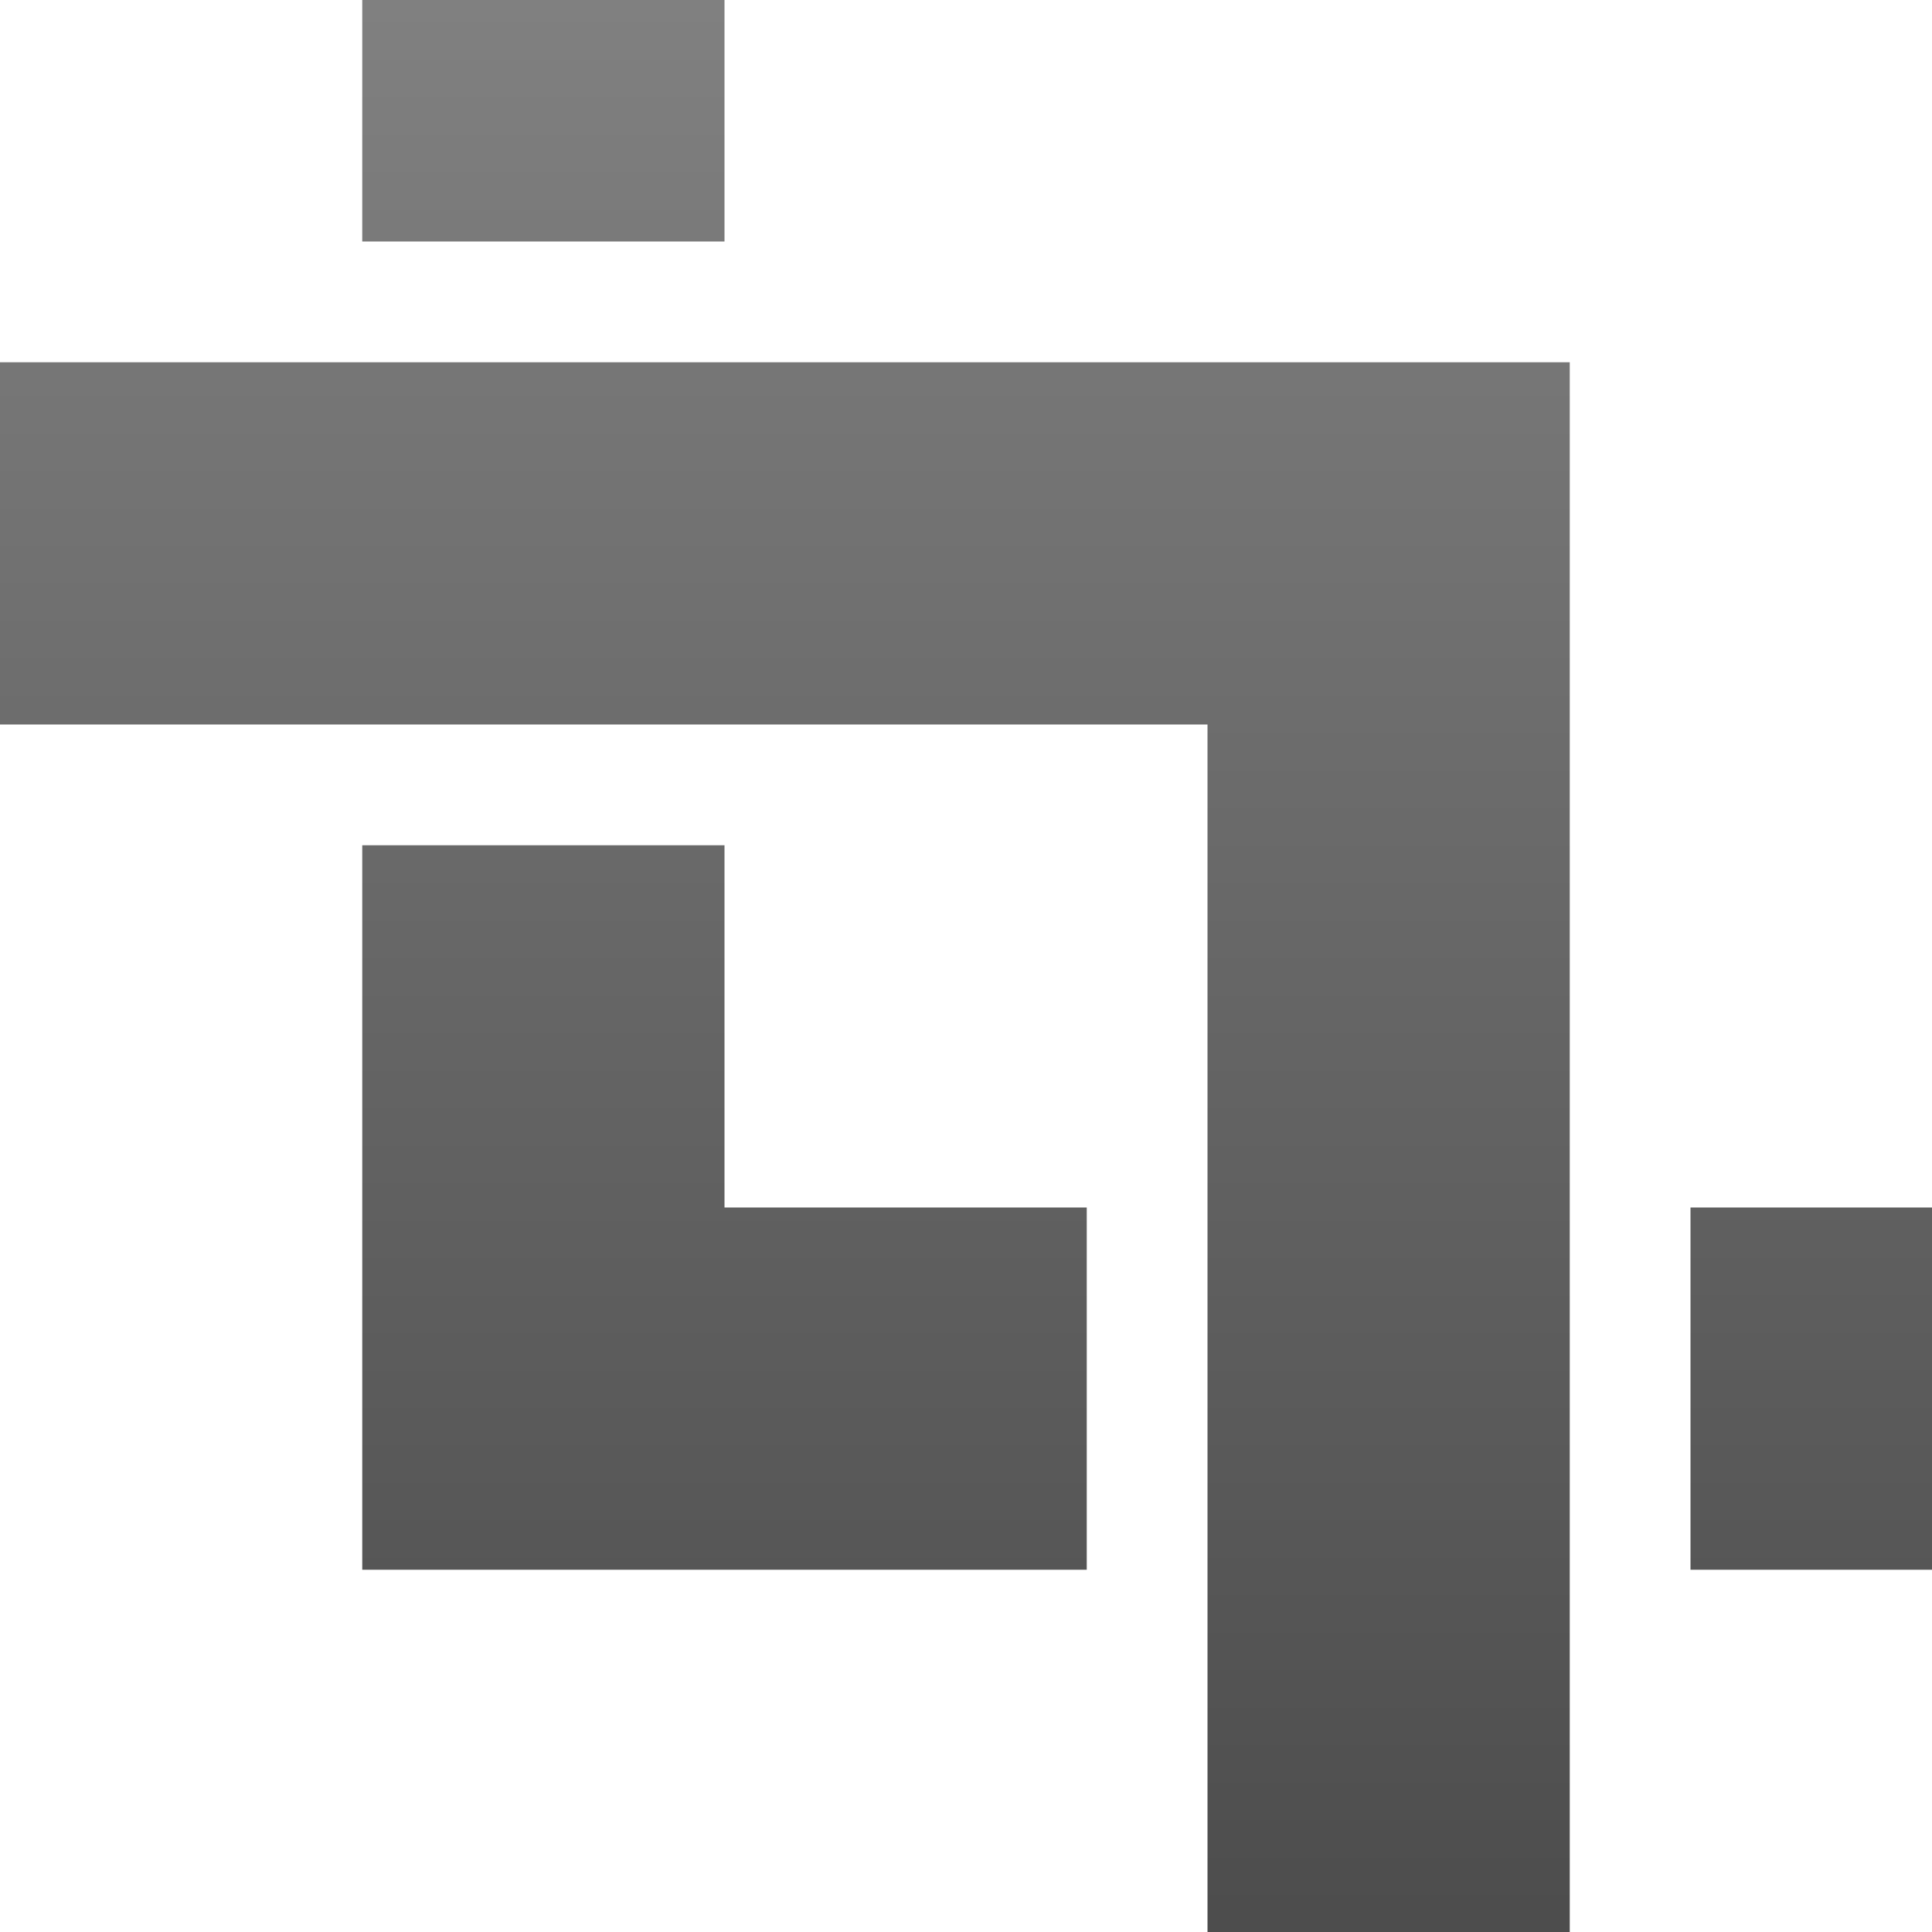
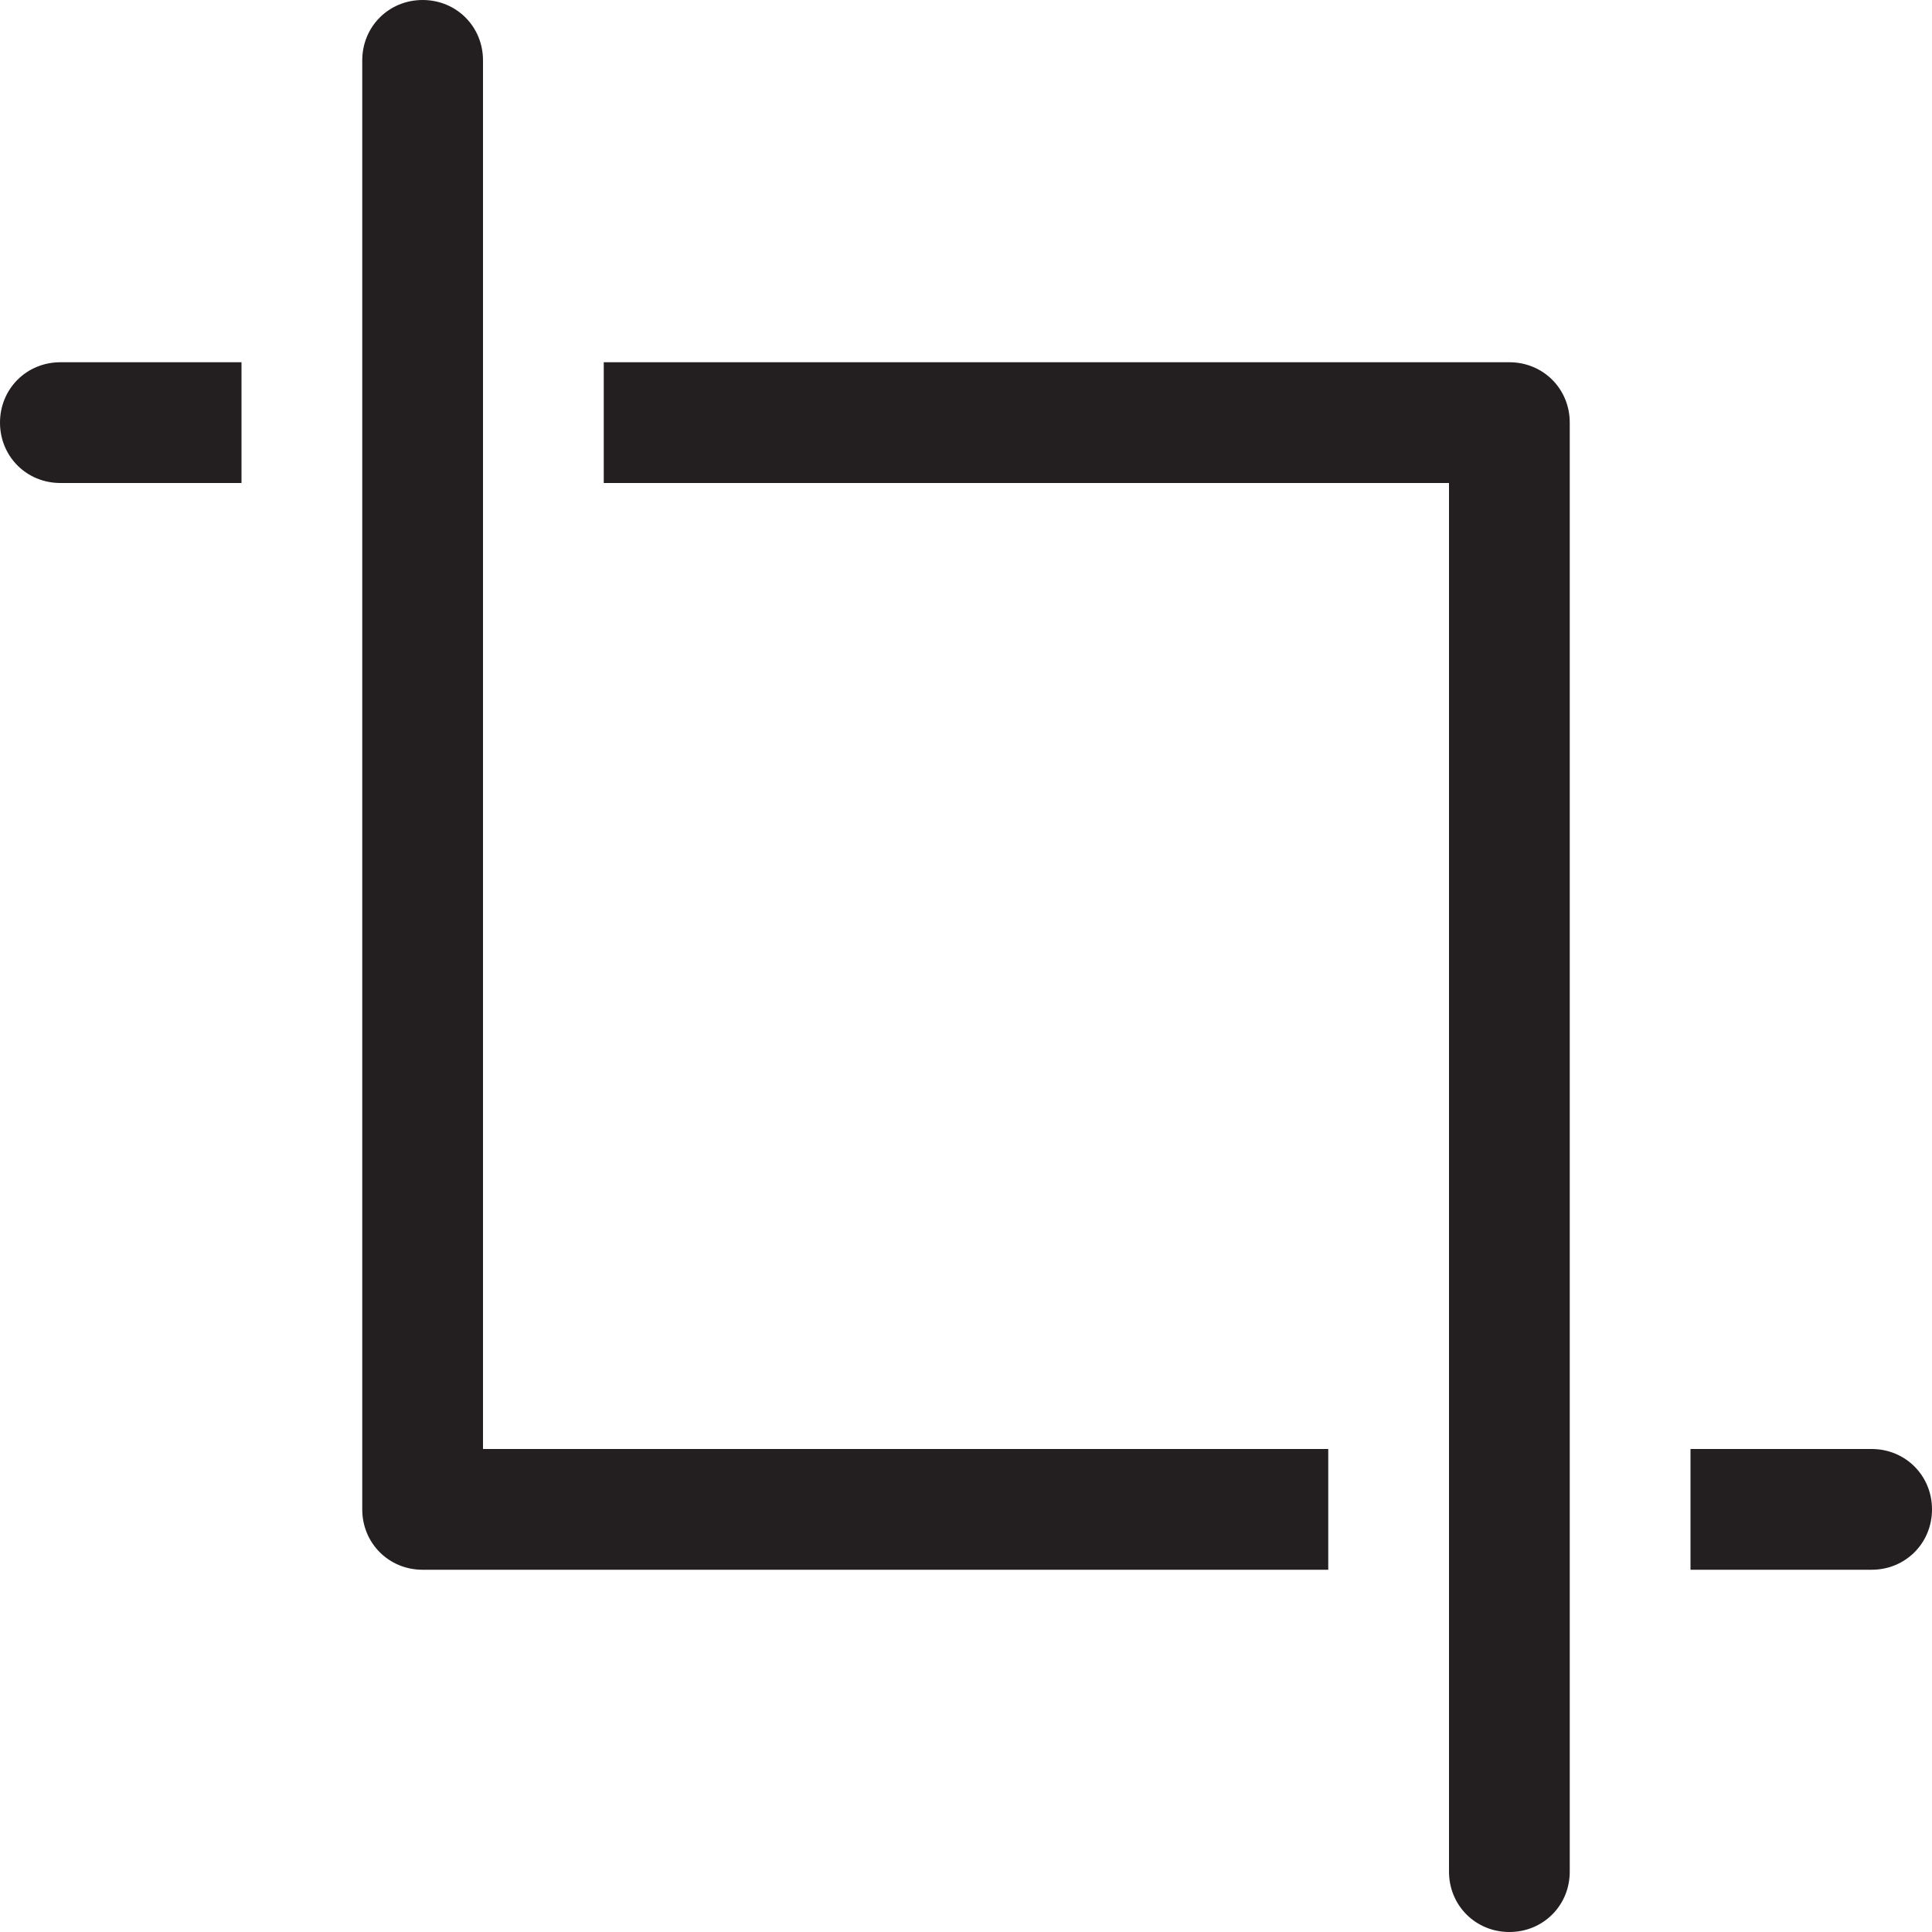
- <svg xmlns="http://www.w3.org/2000/svg" version="1.1" id="Layer_3" x="0px" y="0px" width="16px" height="16px" viewBox="0 0 16 16" enable-background="new 0 0 16 16" xml:space="preserve">
+ <svg xmlns="http://www.w3.org/2000/svg" version="1.1" id="Layer_1" x="0px" y="0px" viewBox="0 0 160 160" style="enable-background:new 0 0 160 160;" xml:space="preserve">
+   <style type="text/css">
+ 	.st0{fill:#231F20;}
+ </style>
  <g>
-     <g>
-       <linearGradient id="SVGID_1_" gradientUnits="userSpaceOnUse" x1="10" y1="15.966" x2="10" y2="0.156" gradientTransform="matrix(-1 0 0 -1 16 16)">
-         <stop offset="0" style="stop-color:#808080" />
-         <stop offset="1" style="stop-color:#4D4D4D" />
-       </linearGradient>
-       <polygon fill="url(#SVGID_1_)" points="9,10 6,10 6,7 3,7 3,13 9,13   " />
-     </g>
-     <g>
-       <linearGradient id="SVGID_2_" gradientUnits="userSpaceOnUse" x1="11.5" y1="15.968" x2="11.5" y2="0.154" gradientTransform="matrix(-1 0 0 -1 16 16)">
-         <stop offset="0" style="stop-color:#808080" />
-         <stop offset="1" style="stop-color:#4D4D4D" />
-       </linearGradient>
-       <rect x="3" fill="url(#SVGID_2_)" width="3" height="2" />
-     </g>
-     <g>
-       <linearGradient id="SVGID_3_" gradientUnits="userSpaceOnUse" x1="1" y1="15.969" x2="1" y2="0.155" gradientTransform="matrix(-1 0 0 -1 16 16)">
-         <stop offset="0" style="stop-color:#808080" />
-         <stop offset="1" style="stop-color:#4D4D4D" />
-       </linearGradient>
-       <rect x="14" y="10" fill="url(#SVGID_3_)" width="2" height="3" />
-     </g>
+     <path class="st0" d="M110,120v10H35c-2.8,0-5-2.2-5-5V5c0-2.8,2.2-5,5-5s5,2.2,5,5v115H110z" />
+     <path class="st0" d="M160,125c0,2.8-2.2,5-5,5h-15v-10h15C157.8,120,160,122.2,160,125z" />
  </g>
  <g>
-     <linearGradient id="SVGID_4_" gradientUnits="userSpaceOnUse" x1="9.5" y1="15.968" x2="9.5" y2="0.156" gradientTransform="matrix(-1 0 0 -1 16 16)">
-       <stop offset="0" style="stop-color:#808080" />
-       <stop offset="1" style="stop-color:#4D4D4D" />
-     </linearGradient>
-     <polygon fill="url(#SVGID_4_)" points="10,6 10,16 13,16 13,3 0,3 0,6  " />
+     <path class="st0" d="M5,30h15v10H5c-2.8,0-5-2.2-5-5C0,32.2,2.2,30,5,30z" />
+     <path class="st0" d="M130,35v120c0,2.8-2.2,5-5,5s-5-2.2-5-5V40H50V30h75C127.8,30,130,32.2,130,35z" />
  </g>
</svg>
